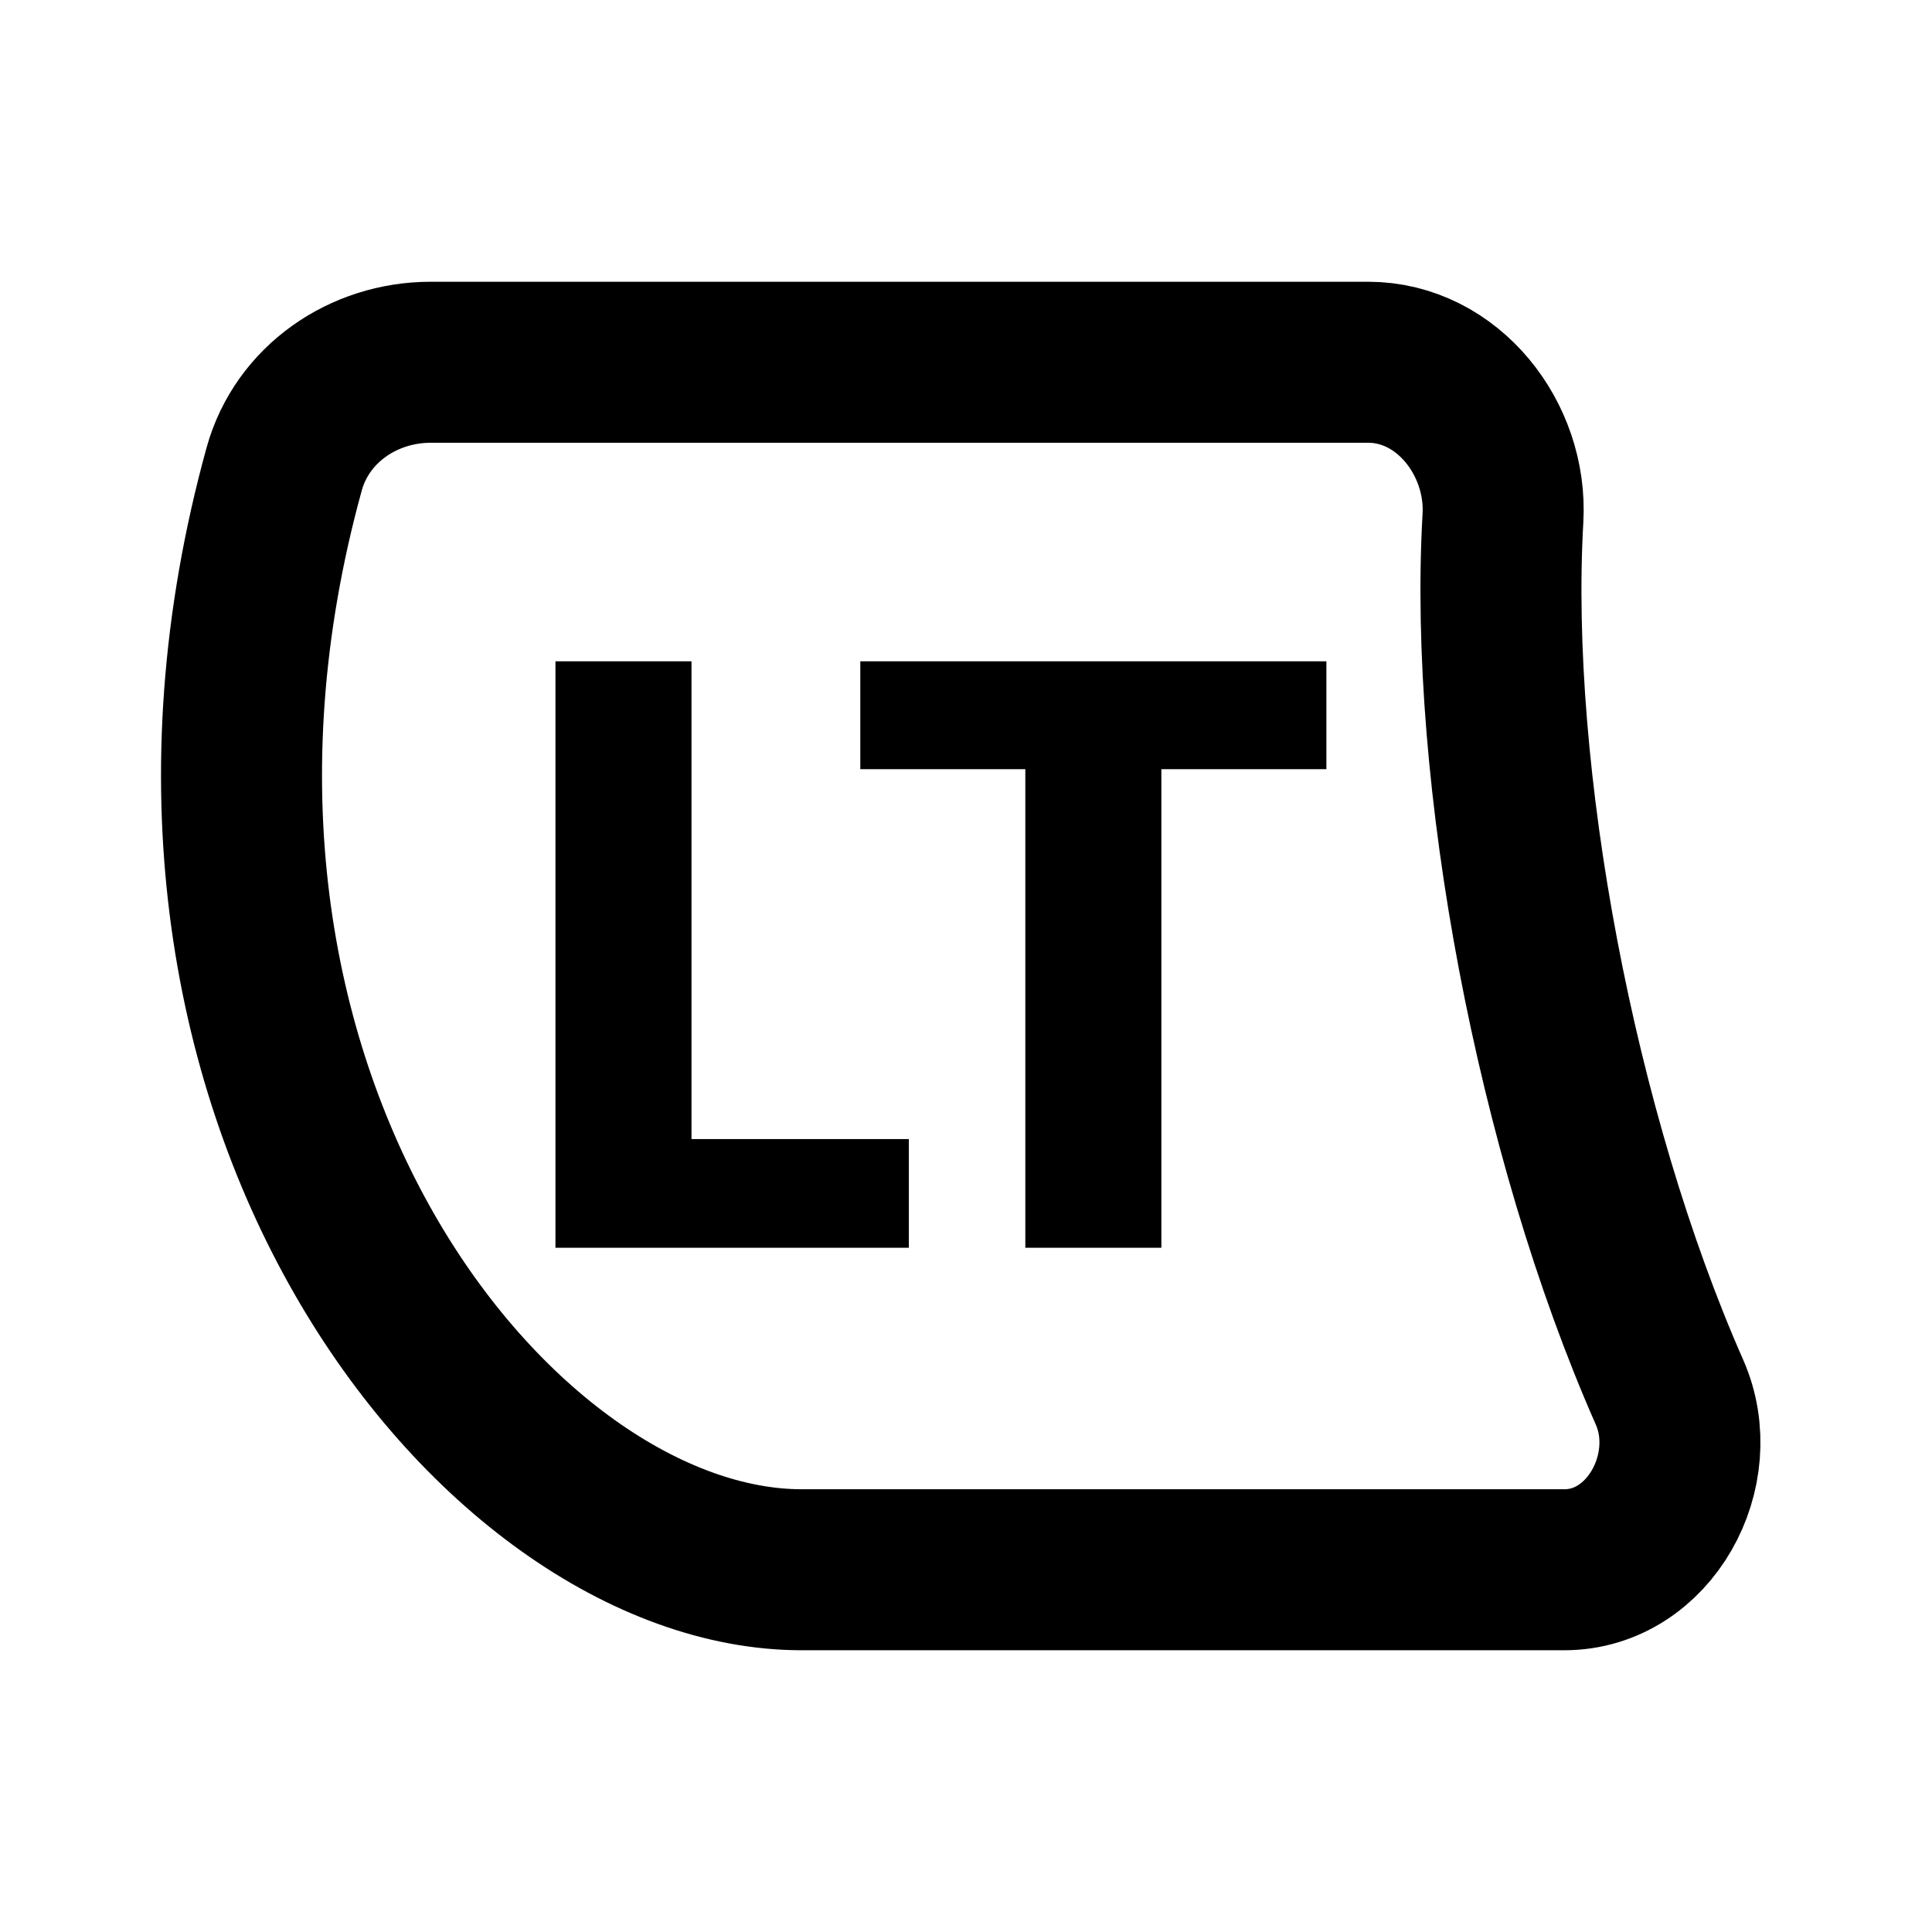
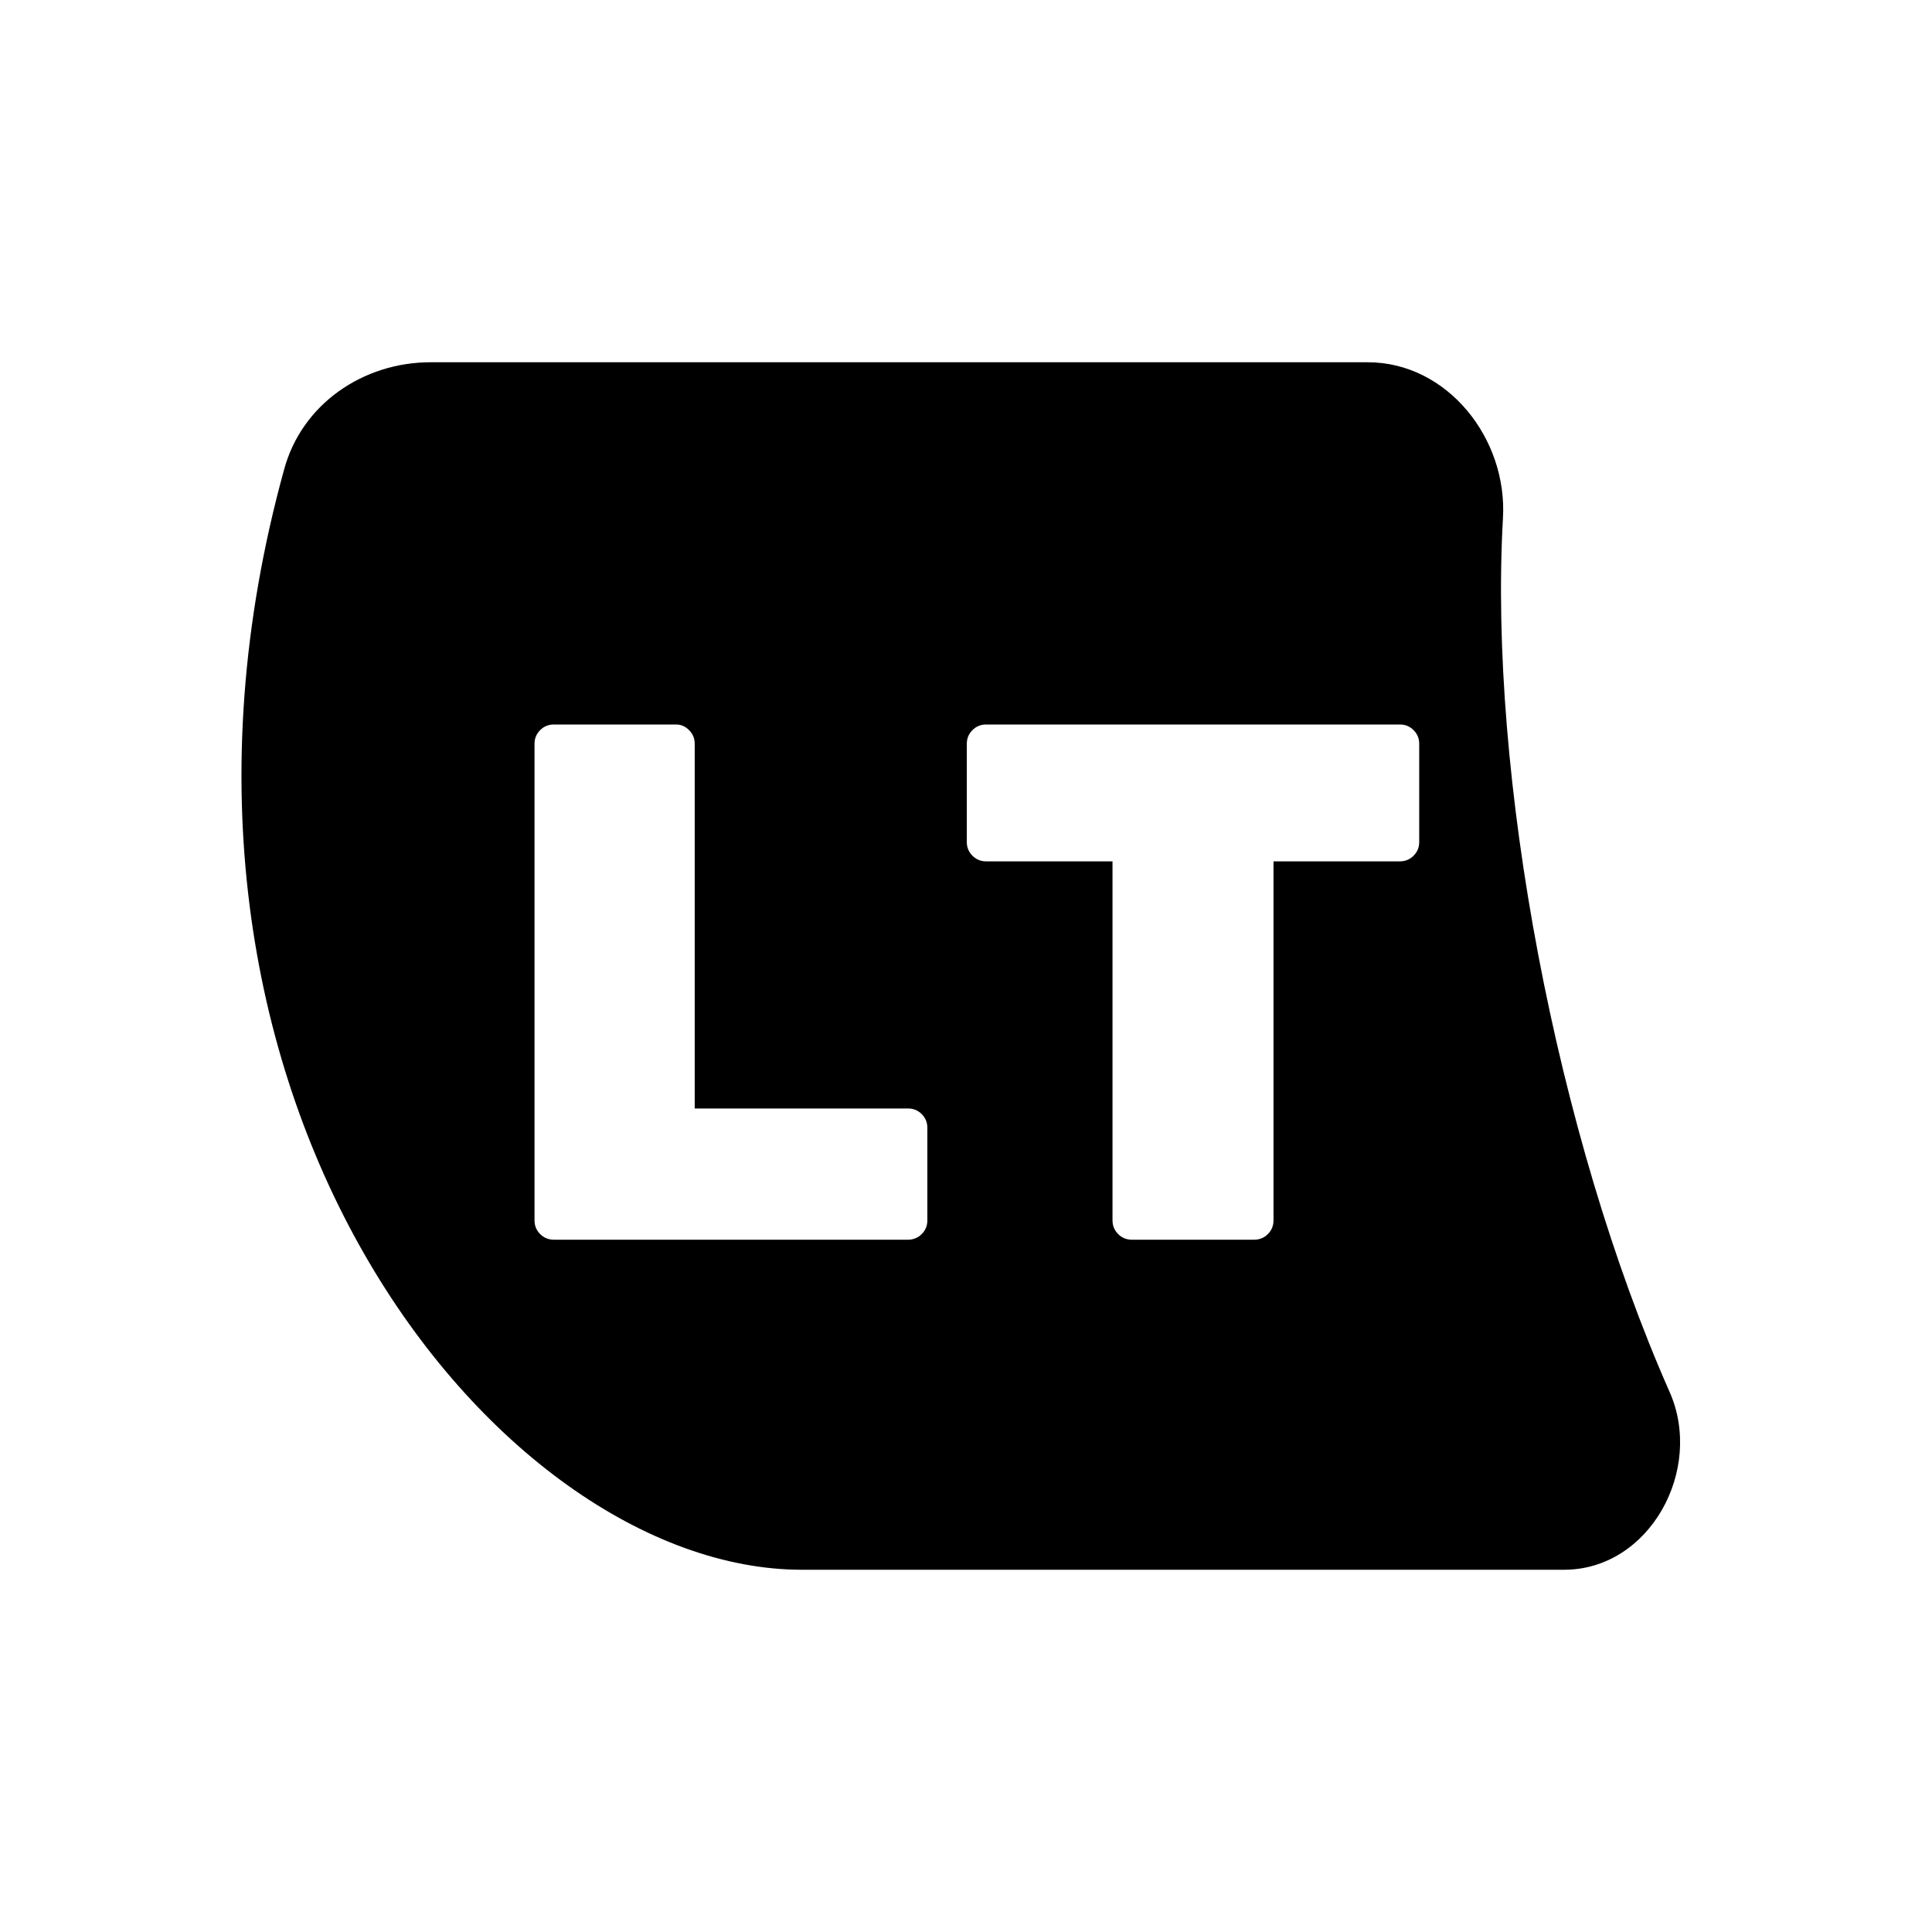
- <svg xmlns="http://www.w3.org/2000/svg" viewBox="0 0 24 24" fill="none">
-   <path d="M16.995 4.5H5.351C4.514 4.5 3.753 5.02 3.53 5.827C1.391 13.582 6.172 19.5 9.959 19.5H19.433C20.49 19.5 21.166 18.262 20.739 17.294C19.328 14.097 18.488 9.621 18.67 6.438C18.727 5.451 17.984 4.5 16.995 4.5Z" stroke="currentColor" stroke-width="2" stroke-miterlimit="1.017" stroke-linecap="round" stroke-linejoin="round" />
-   <path d="M8.59 14.15H11.29V15.5H6.9V8.215H8.59V14.15ZM16.477 8.215V9.555H14.427V15.5H12.737V9.555H10.687V8.215H16.477Z" fill="currentColor" />
+ <svg xmlns="http://www.w3.org/2000/svg" viewBox="0 0 24 24">
+   <path fill="currentColor" d="M16.99 4.5C17.98 4.5 18.73 5.45 18.67 6.44C18.49 9.62 19.33 14.1 20.74 17.29C21.17 18.26 20.49 19.5 19.43 19.5H9.96C6.17 19.5 1.39 13.58 3.53 5.83C3.75 5.02 4.51 4.5 5.35 4.5ZM14.06 15.4H15.58Q15.68 15.4 15.75 15.33Q15.82 15.26 15.82 15.16V10.7H17.39Q17.49 10.7 17.56 10.63Q17.63 10.56 17.63 10.46V9.24Q17.63 9.14 17.56 9.07Q17.49 9 17.39 9H12.25Q12.15 9 12.08 9.07Q12.01 9.14 12.01 9.24V10.46Q12.01 10.56 12.08 10.63Q12.15 10.7 12.25 10.7H13.82V15.16Q13.82 15.26 13.89 15.33Q13.96 15.4 14.06 15.4ZM6.88 15.4H11.28Q11.38 15.4 11.45 15.33Q11.52 15.26 11.52 15.16V14.01Q11.52 13.91 11.45 13.84Q11.38 13.77 11.28 13.77H8.63V9.24Q8.63 9.14 8.56 9.07Q8.49 9 8.4 9H6.88Q6.78 9 6.71 9.07Q6.64 9.14 6.64 9.24V15.16Q6.64 15.26 6.71 15.33Q6.78 15.4 6.88 15.4Z" />
</svg>
